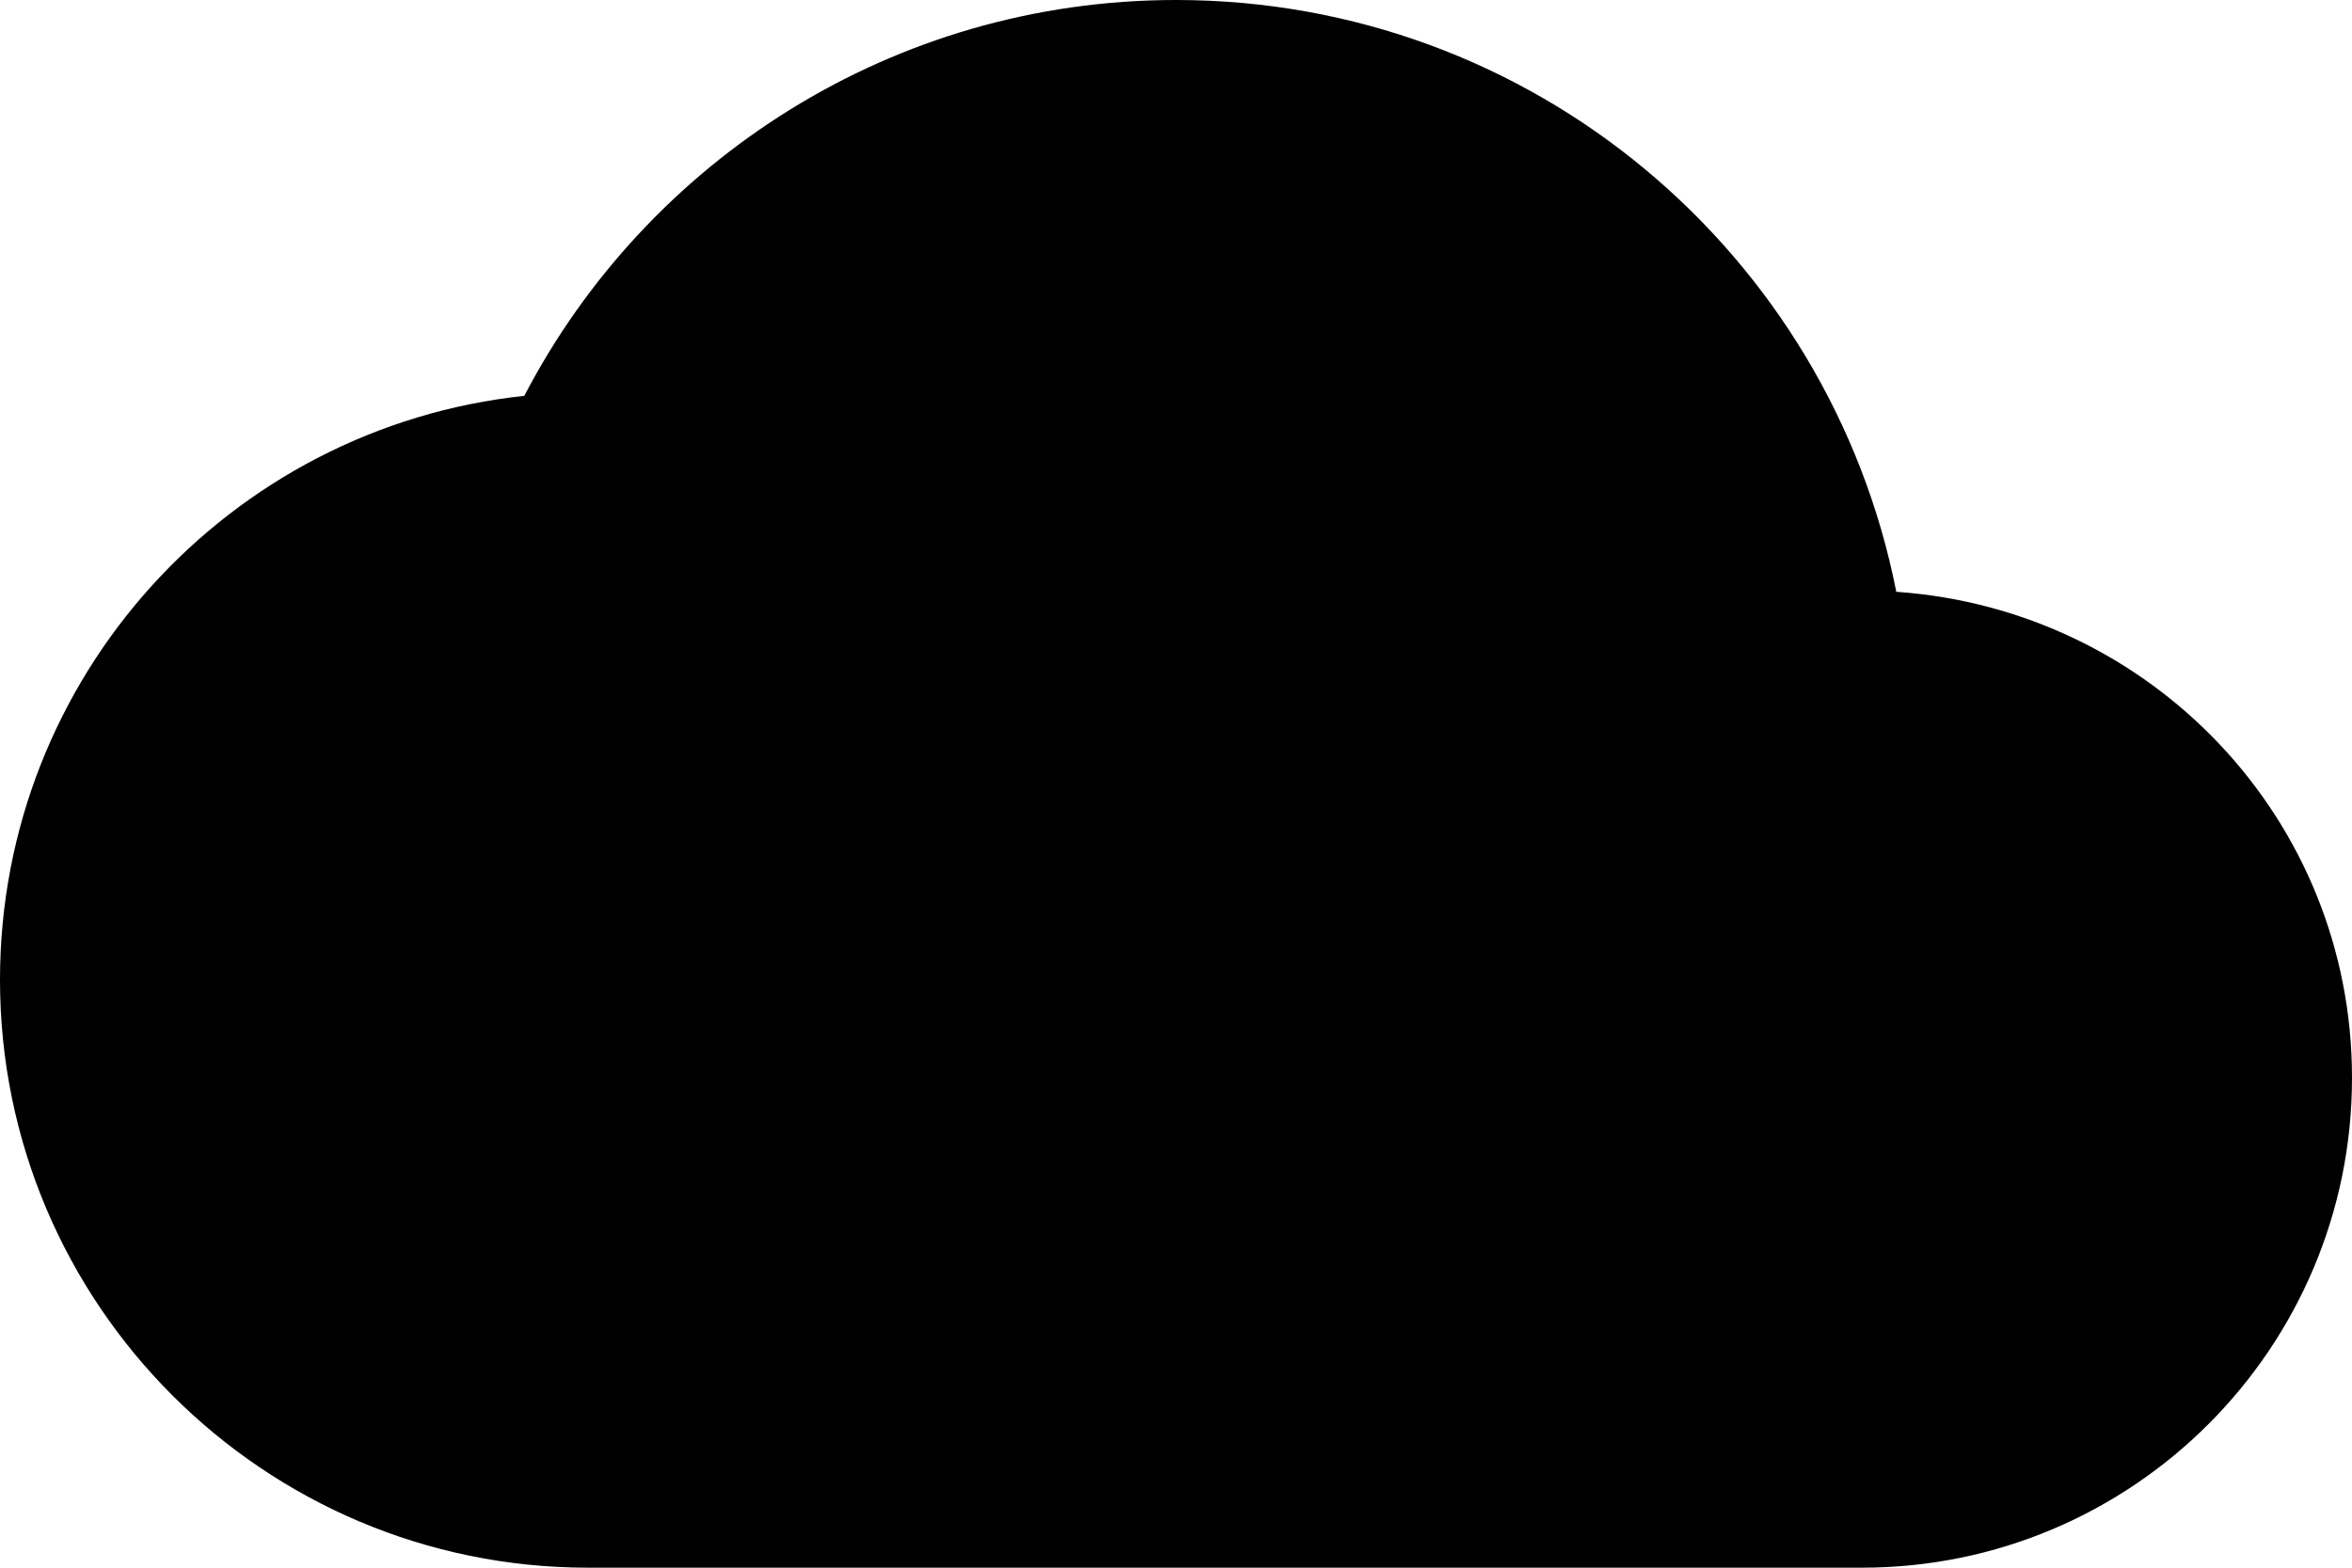
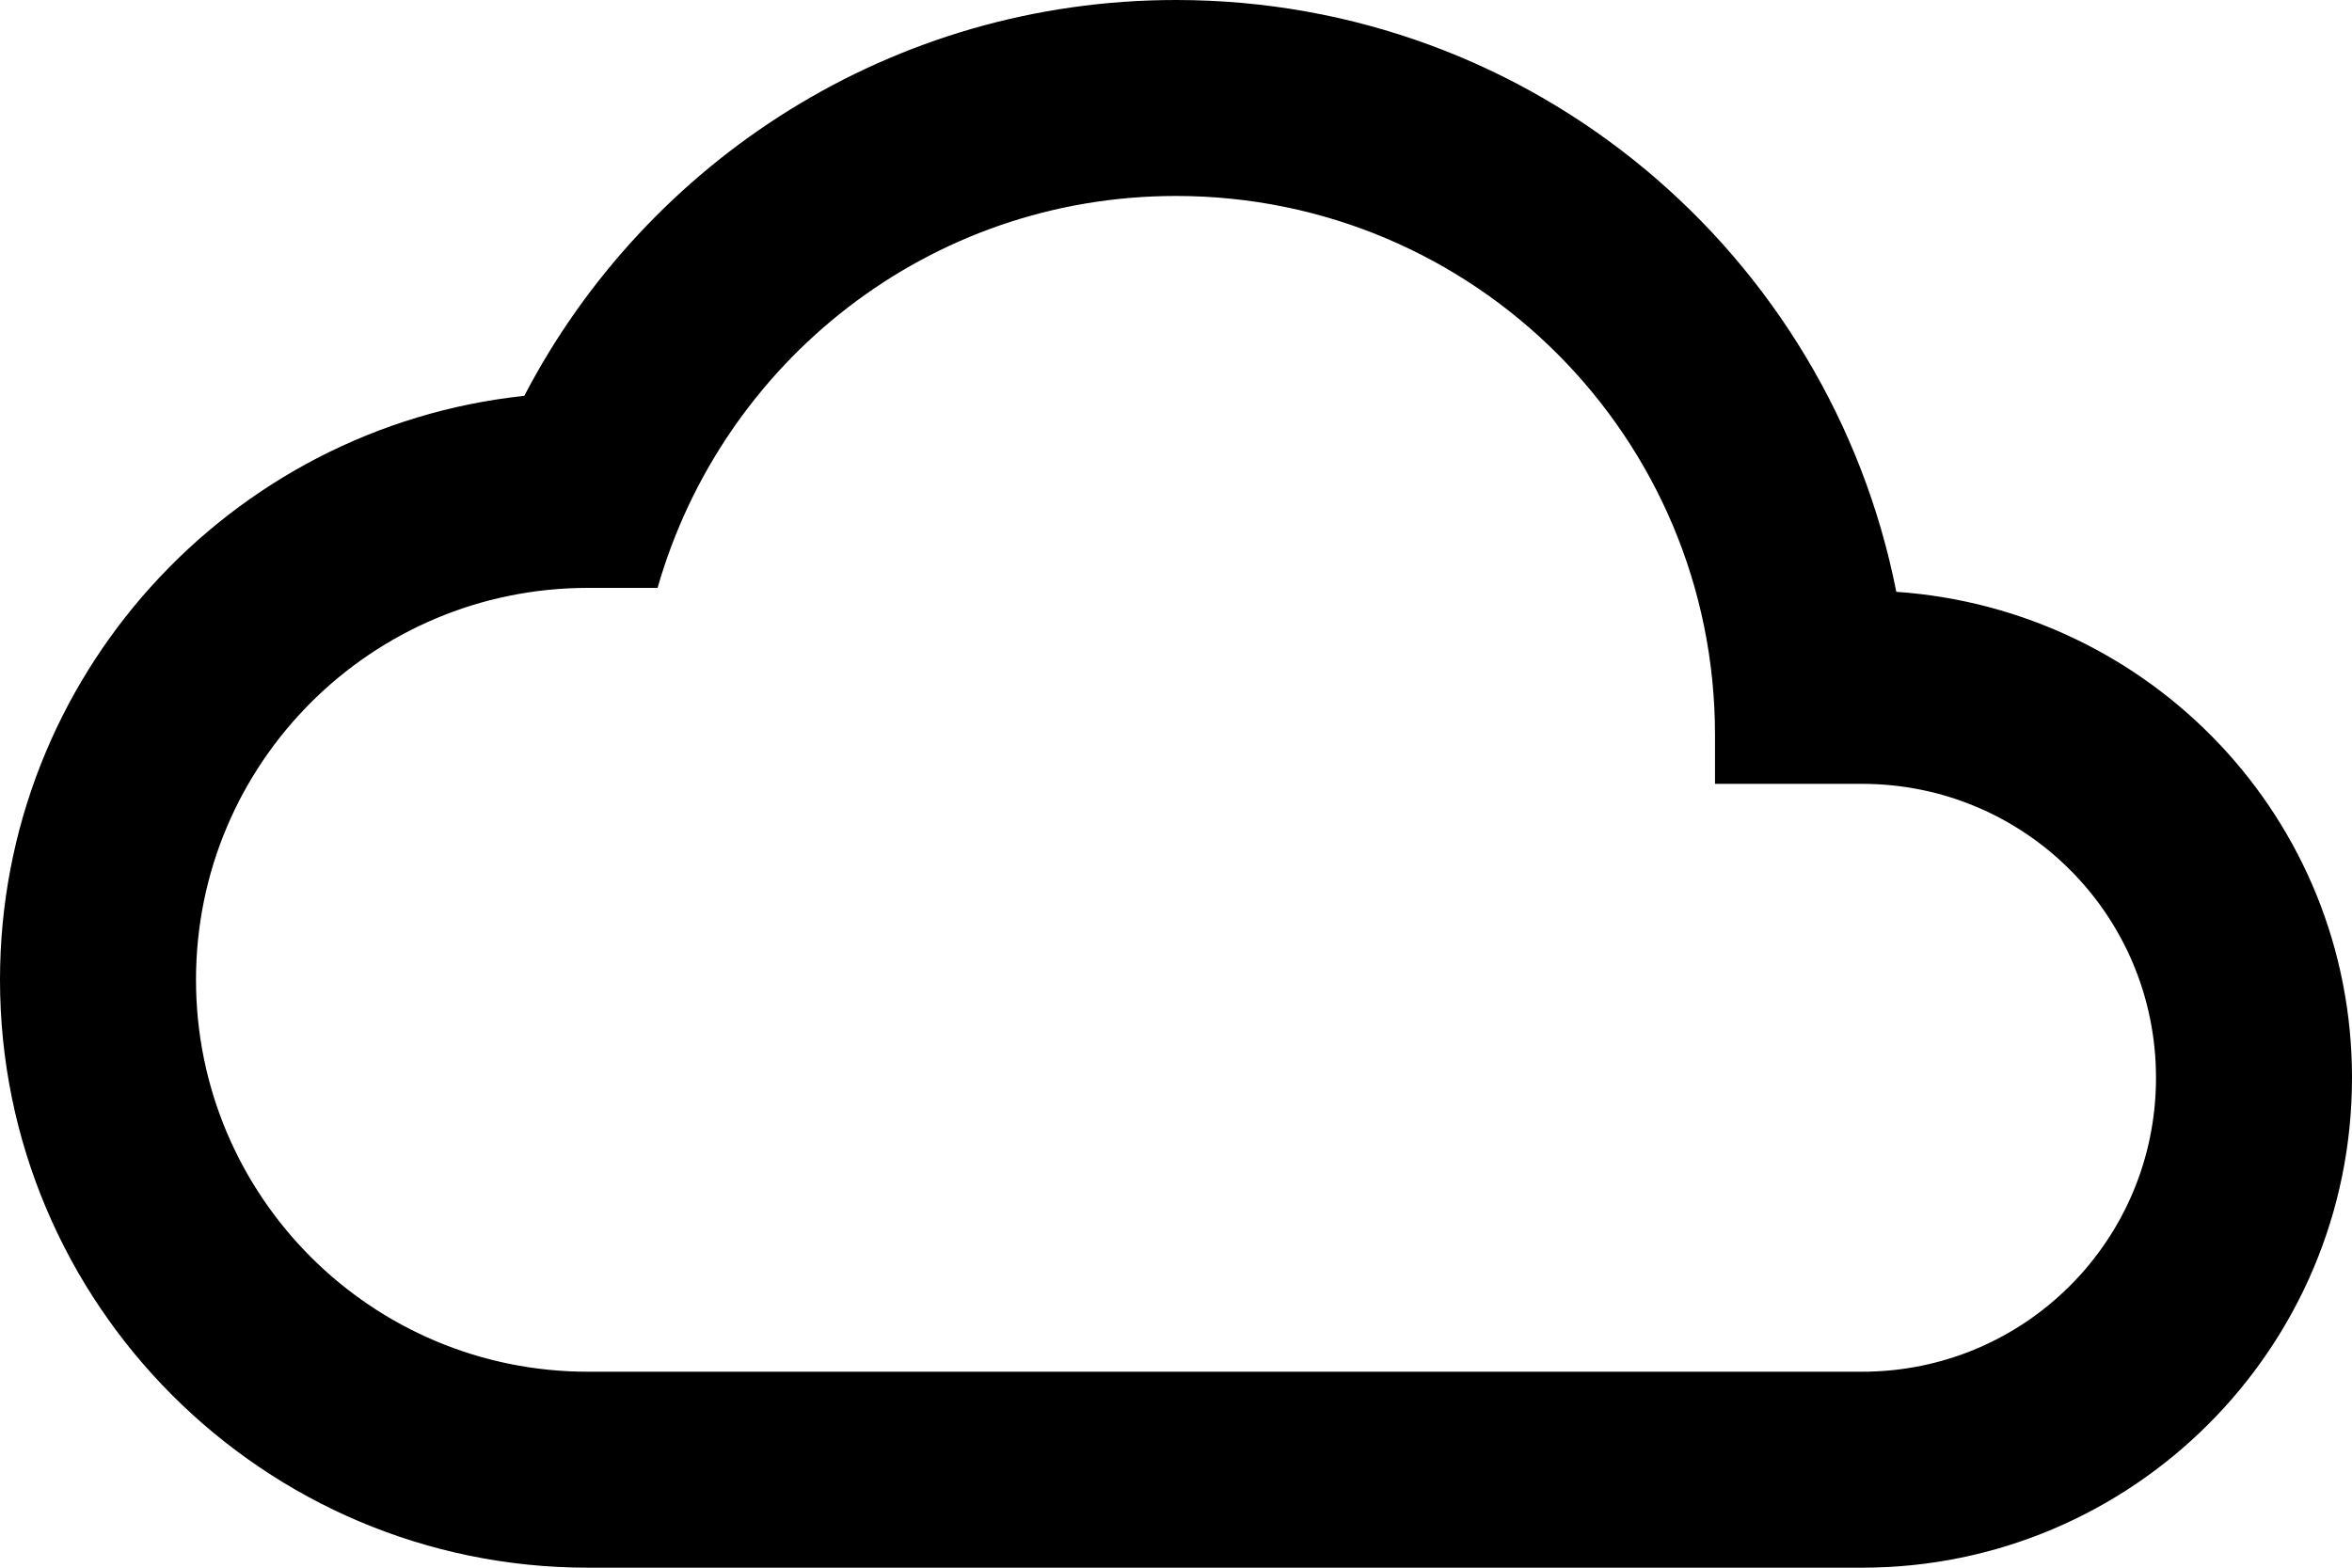
<svg xmlns="http://www.w3.org/2000/svg" viewBox="0 4 24 16" fill="currentColor">
-   <path d="M19.35 10.04C18.67 6.59 15.64 4 12 4 9.11 4 6.6 5.64 5.35 8.04 2.34 8.36 0 10.91 0 14c0 3.31 2.69 6 6 6h13c2.76 0 5-2.24 5-5 0-2.64-2.05-4.78-4.65-4.96z" />
+   <path fill-rule="evenodd" d="M19.35 10.04C18.67 6.59 15.64 4 12 4 9.11 4 6.6 5.64 5.35 8.04 2.34 8.36 0 10.91 0 14c0 3.31 2.69 6 6 6h13c2.76 0 5-2.24 5-5 0-2.64-2.05-4.78-4.65-4.96zM19 18H6c-2.21 0-4-1.79-4-4s1.79-4 4-4h.71C7.37 7.69 9.48 6 12 6c3.04 0 5.5 2.46 5.5 5.5v.5H19c1.66 0 3 1.34 3 3s-1.34 3-3 3z" />
</svg>
